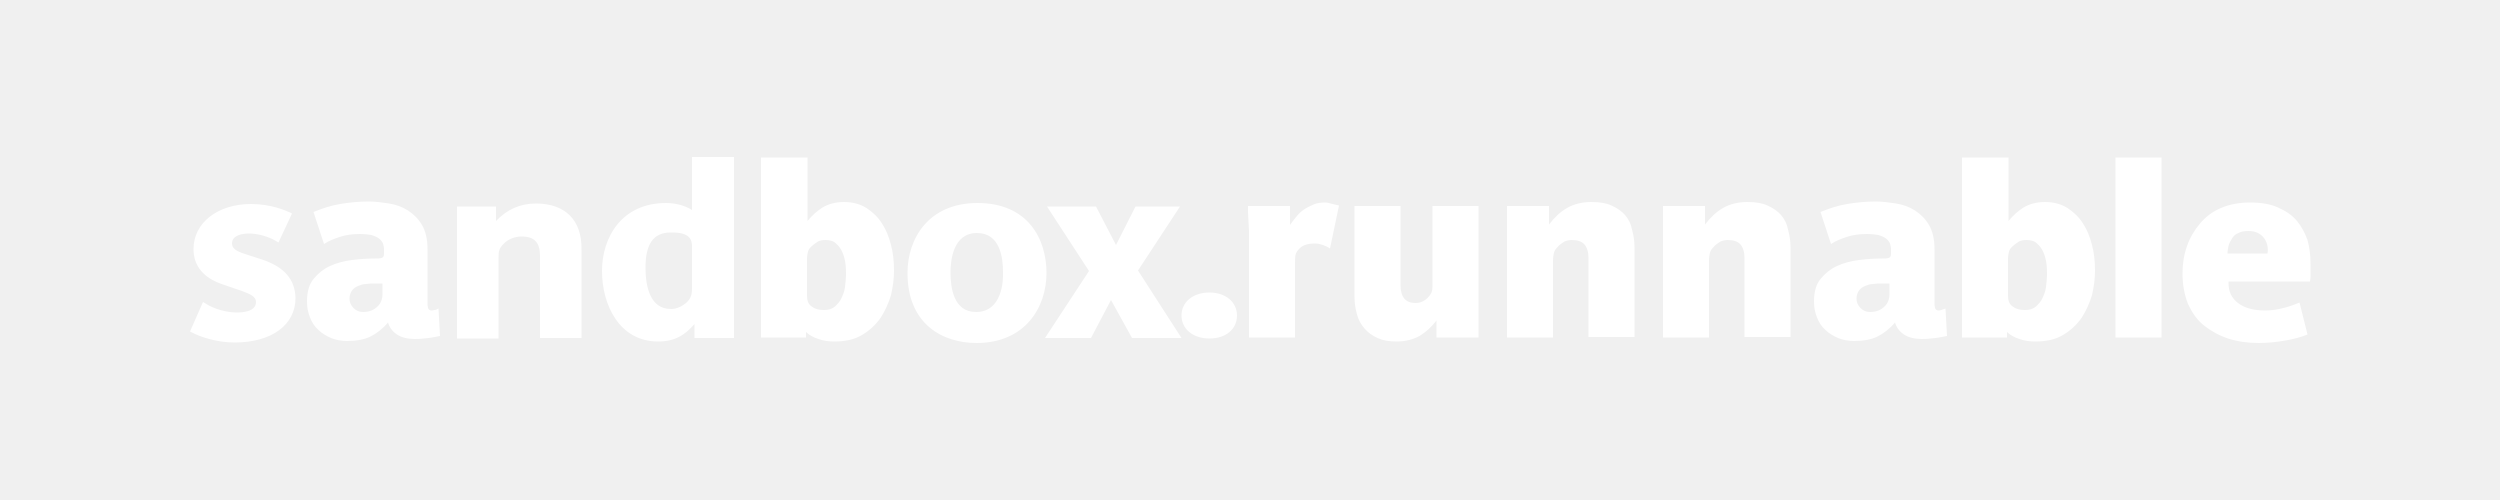
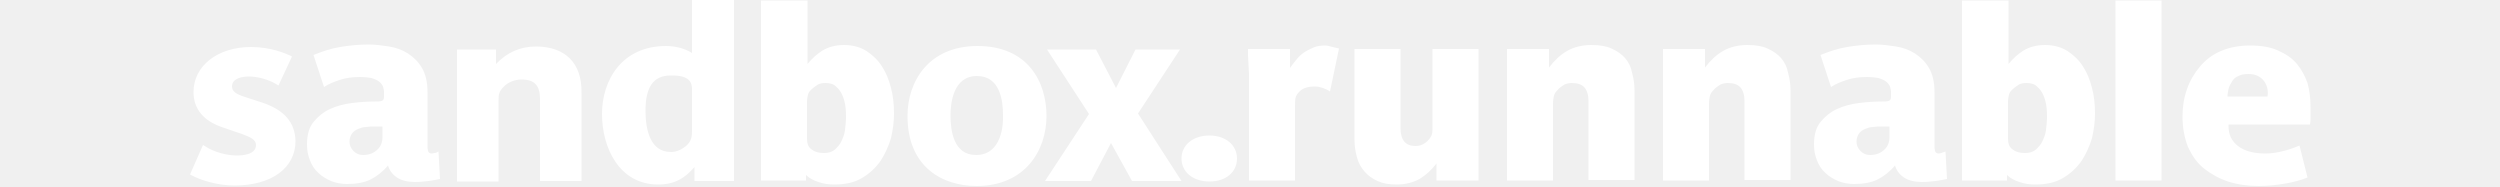
- <svg xmlns="http://www.w3.org/2000/svg" viewBox="0 0 500 100" enable-background="new 0 0 500 100">
-   <g fill="#fff">
-     <path d="M178.2 49c-.4-1.6-1-3.1-1.8-4.3-.8-1.3-1.9-2.3-3.1-3.1-1.3-.8-2.8-1.2-4.5-1.2s-3.1.4-4.3 1.1c-1.1.7-2.1 1.6-3 2.7v-12.7h-9.3v36h9v-1.1c.6.6 1.5 1.1 2.5 1.4 1.1.4 2.1.5 3.2.5 2.1 0 4-.4 5.5-1.3s2.7-2 3.7-3.4c.9-1.4 1.6-2.9 2.1-4.6.4-1.7.6-3.3.6-4.9 0-1.9-.2-3.6-.6-5.1zm-9.2 8.4c-.1.8-.4 1.6-.7 2.2-.3.7-.8 1.2-1.3 1.7-.6.5-1.3.7-2.2.7-1.2 0-2-.3-2.6-.8-.6-.5-.8-1.2-.8-2v-7.4c0-.6.1-1.1.2-1.5.1-.4.4-.8.9-1.2.3-.3.7-.5 1.1-.8.4-.2.9-.3 1.5-.3.9 0 1.6.2 2.1.7.6.5 1 1.1 1.3 1.8s.5 1.5.6 2.3c.1.8.1 1.6.1 2.2s-.1 1.5-.2 2.4zM87.7 61.7c-.5.3-.7.3-.8.3-.2 0-.4.1-.5.1-.5 0-.7-.2-.8-.5-.1-.4-.1-.7-.1-1.2v-10.7c0-1.9-.4-3.5-1.1-4.7s-1.7-2.2-2.8-2.9c-1.1-.7-2.4-1.2-3.8-1.4-1.4-.2-2.7-.4-4-.4-2.1 0-4 .2-5.8.5-1.8.3-3.6.9-5.3 1.6l2.1 6.4c.9-.6 1.9-1 3.1-1.4 1.2-.4 2.5-.6 4-.6 1 0 1.8.1 2.4.2.6.2 1.1.4 1.5.7.4.3.6.6.8 1 .1.4.2.7.2 1.1v1c0 .5-.2.7-.5.8-.3.1-.8.1-1.3.1-1.5 0-3 .1-4.6.3-1.6.2-3.1.6-4.4 1.2s-2.4 1.5-3.3 2.6c-.9 1.1-1.3 2.6-1.3 4.5 0 1.2.2 2.2.6 3.2.4 1 .9 1.8 1.7 2.5.7.7 1.6 1.2 2.5 1.6 1 .4 2.1.6 3.2.6 1.9 0 3.5-.3 4.7-.9 1.2-.6 2.4-1.5 3.5-2.8.3 1 .9 1.8 1.8 2.4.9.6 2.1.9 3.6.9.9 0 1.8-.1 2.7-.2.9-.1 1.6-.3 2.3-.4l-.3-5.5zm-11.2-3c0 1.1-.3 1.9-.9 2.5-.8.8-1.7 1.2-3 1.2-.8 0-1.4-.3-1.9-.8s-.8-1.1-.8-1.9c0-.6.2-1.2.5-1.6.3-.4.7-.7 1.2-.9s1-.4 1.6-.4c.6-.1 1.1-.1 1.6-.1h1.7v2zM265.1 40.5c-.9 0-1.7.1-2.4.4-.7.3-1.3.6-1.9 1s-1.1.9-1.5 1.4-.9 1.1-1.3 1.7v-3.8h-8.4v1.3l.1 1.8.1 1.9v21.3h9.2v-14.5c0-.8 0-1.5.1-2s.4-.9.8-1.3c.3-.3.6-.5 1.1-.7s1.1-.3 2-.3c.5 0 1 .1 1.6.3.5.2 1 .4 1.4.7l1.8-8.6c-.4-.1-.8-.2-1.3-.3s-.9-.3-1.4-.3zM286.5 56.5c0 .7 0 1.3-.1 1.7s-.4.9-.9 1.4c-.3.3-.6.5-1 .7s-.9.3-1.4.3c-2 0-3-1.2-3-3.6v-15.8h-9.2v18.2c0 1.3.2 2.4.5 3.5s.8 2 1.5 2.8 1.5 1.4 2.6 1.9 2.3.7 3.8.7c1.8 0 3.3-.4 4.6-1.1 1.3-.8 2.4-1.8 3.4-3.1v3.4h8.4v-26.3h-9.2v15.3zM325 43c-.7-.8-1.6-1.4-2.7-1.9s-2.4-.7-4-.7c-1.9 0-3.5.4-4.9 1.2s-2.5 1.9-3.6 3.3v-3.7h-8.4v26.3h9.2v-15.3c0-.7.1-1.3.2-1.7s.4-.8 1-1.4c.3-.3.7-.5 1.1-.8.5-.2 1-.3 1.5-.3 1.1 0 2 .3 2.5.9.5.6.8 1.5.8 2.7v15.8h9.2v-18c0-1.3-.2-2.4-.5-3.5-.2-1.1-.7-2.1-1.4-2.9zM356.2 43c-.7-.8-1.6-1.4-2.7-1.9s-2.4-.7-4-.7c-1.9 0-3.5.4-4.9 1.2s-2.5 1.9-3.6 3.3v-3.7h-8.4v26.3h9.2v-15.3c0-.7.1-1.3.2-1.7s.4-.8 1-1.4c.3-.3.7-.5 1.1-.8.5-.2 1-.3 1.5-.3 1.1 0 2 .3 2.5.9.5.6.8 1.5.8 2.7v15.8h9.2v-18c0-1.3-.2-2.4-.5-3.5-.2-1.1-.7-2.1-1.4-2.9zM389.1 61.7c-.5.2-.7.2-.8.3-.2 0-.4.1-.5.1-.5 0-.7-.2-.8-.5-.1-.4-.1-.7-.1-1.2v-10.7c0-1.9-.4-3.5-1.1-4.7s-1.7-2.2-2.8-2.9c-1.1-.7-2.4-1.2-3.8-1.4-1.4-.2-2.7-.4-4-.4-2.1 0-4 .2-5.8.5-1.8.3-3.6.9-5.3 1.6l2.1 6.4c.9-.6 1.9-1 3.1-1.4 1.2-.4 2.5-.6 4-.6 1 0 1.8.1 2.4.2.6.2 1.1.4 1.5.7.4.3.6.6.8 1 .1.4.2.7.2 1.1v1c0 .5-.2.7-.5.8-.3.1-.8.1-1.3.1-1.5 0-3 .1-4.6.3-1.6.2-3.1.6-4.4 1.2s-2.4 1.5-3.3 2.6c-.9 1.1-1.3 2.6-1.3 4.5 0 1.2.2 2.2.6 3.2.4 1 .9 1.8 1.7 2.5.7.7 1.6 1.2 2.5 1.6 1 .4 2.1.6 3.2.6 1.9 0 3.5-.3 4.7-.9 1.2-.6 2.4-1.5 3.5-2.8.3 1 .9 1.8 1.8 2.4.9.6 2.1.9 3.6.9.9 0 1.8-.1 2.7-.2.9-.1 1.6-.3 2.3-.4l-.3-5.5zm-11.2-3c0 1.1-.3 1.9-.9 2.5-.8.8-1.7 1.2-3 1.2-.8 0-1.4-.3-1.9-.8s-.8-1.1-.8-1.9c0-.6.2-1.2.5-1.6.3-.4.7-.7 1.2-.9s1-.4 1.6-.4c.6-.1 1.1-.1 1.6-.1h1.7v2zM418.4 49c-.4-1.6-1-3.1-1.8-4.3-.8-1.3-1.9-2.3-3.1-3.1-1.3-.8-2.8-1.2-4.5-1.2s-3.1.4-4.3 1.1c-1.1.7-2.1 1.6-3 2.7v-12.7h-9.3v36h9v-1.1c.6.6 1.5 1.1 2.5 1.4 1.1.4 2.1.5 3.2.5 2.1 0 4-.4 5.5-1.3s2.7-2 3.7-3.4c.9-1.4 1.6-2.9 2.1-4.6.4-1.7.6-3.3.6-4.9 0-1.9-.2-3.6-.6-5.1zm-9.2 8.4c-.1.8-.4 1.6-.7 2.2-.3.7-.8 1.2-1.3 1.7-.6.5-1.3.7-2.2.7-1.2 0-2-.3-2.6-.8-.6-.5-.8-1.2-.8-2v-7.4c0-.6.1-1.1.2-1.5.1-.4.4-.8.9-1.2.3-.3.7-.5 1.1-.8.4-.2.9-.3 1.5-.3.9 0 1.6.2 2.1.7.6.5 1 1.1 1.3 1.8s.5 1.5.6 2.3c.1.8.1 1.6.1 2.2s-.1 1.5-.2 2.4zM423.1 31.5h9.2v36h-9.2zM461.5 48c-.5-1.4-1.2-2.7-2.1-3.8-.9-1.1-2.2-2-3.8-2.7-1.5-.7-3.4-1-5.6-1s-4.2.4-5.8 1.1c-1.7.7-3.1 1.8-4.2 3.1s-2 2.8-2.6 4.5c-.6 1.7-.9 3.5-.9 5.5 0 2.3.4 4.3 1.1 6.1.8 1.7 1.8 3.2 3.2 4.3 1.4 1.1 3 2 4.8 2.6 1.9.6 3.9.9 6.1.9 1.9 0 3.7-.2 5.4-.5 1.7-.3 3.2-.7 4.4-1.2l-1.6-6.4c-.9.4-2 .8-3.2 1.1-1.2.3-2.4.5-3.6.5-2.4 0-4.2-.5-5.5-1.5s-1.9-2.3-1.9-4v-.3h16.3c0-.2.1-.5.1-.8v-2.8c0-1.7-.2-3.2-.6-4.7zm-8 2.7h-8c0-.5.1-1 .2-1.5s.4-1 .7-1.5.7-.9 1.3-1.1c.5-.3 1.2-.4 2-.4 1.4 0 2.4.5 3.1 1.4.6.8.9 1.9.7 3.1zM241.9 58.5c-3.3 0-5.6 1.9-5.6 4.6 0 2.7 2.3 4.6 5.6 4.6s5.5-1.9 5.5-4.6-2.3-4.6-5.5-4.6zM52.4 51.9l-3.4-1.1c-1.9-.6-2.6-1.2-2.6-2.1 0-1.8 2.4-2 3.4-2 1.7 0 3.9.6 5.4 1.5l.5.3 2.7-5.8-.4-.2c-.9-.4-3.8-1.7-7.8-1.7-6.7 0-11.5 3.8-11.5 9 0 3.4 2 5.8 5.9 7.1l3.8 1.3c1.6.6 2.8 1.1 2.8 2.2 0 2-2.9 2.1-3.8 2.1-2.1 0-4.6-.7-6.3-1.8l-.5-.3-2.6 5.9.4.2c1.7.9 5 2 8.5 2 7.4 0 12.2-3.5 12.2-8.9-.1-3.7-2.2-6.2-6.7-7.7zM107.2 40.7c-3.2 0-5.8 1.2-8 3.5v-2.9h-7.8v26.4h8.3v-16c0-1.6.1-2.1 1.4-3.3.6-.5 1.8-1.1 3.2-1.1 2.6 0 3.7 1.2 3.7 3.9v16.4h8.3v-17.7c.1-5.9-3.3-9.2-9.1-9.2zM138.4 42c-1.4-.9-3.3-1.4-5.2-1.4-8.8 0-12.8 6.8-12.8 13.6s3.5 14.1 11.2 14.1c3.4 0 5.4-1.3 7.3-3.5v2.8h7.9v-36.2h-8.4v10.6zm0 7.2v8.4c0 1.3-.2 2.1-1.2 3-.6.5-1.7 1.2-3 1.2-4.2 0-5.1-4.5-5.1-8.3 0-4.7 1.6-7 5-7 3.9-.1 4.3 1.5 4.3 2.7zM195.5 40.6c-9.7 0-14 7-14 14 0 10.3 7.1 14 13.8 14 9.7 0 14-7.1 14-14 0-6.8-3.7-14-13.8-14zm-.3 21.8c-4.5 0-5.1-4.9-5.1-7.9 0-2.4.5-7.9 5.3-7.9 4.6 0 5.2 4.9 5.2 7.8.1 2-.3 8-5.4 8zM227.6 54.1l8.4-12.8h-8.9l-3.9 7.7-4-7.7h-9.8l8.4 12.9-8.8 13.4h9.2l4-7.6 4.2 7.6h9.9z" />
-   </g>
+ <svg xmlns="http://www.w3.org/2000/svg" viewBox="0 31.4 500 37.2" enable-background="new 0 31.4 500 37.2">
+   <path fill="#fff" d="M178.2 49c-.4-1.6-1-3.1-1.8-4.3-.8-1.3-1.9-2.3-3.1-3.1-1.3-.8-2.8-1.2-4.5-1.2s-3.1.4-4.3 1.1c-1.1.7-2.1 1.6-3 2.7v-12.7h-9.3v36h9v-1.1c.6.6 1.5 1.1 2.5 1.4 1.1.4 2.1.5 3.2.5 2.1 0 4-.4 5.5-1.3s2.7-2 3.7-3.4c.9-1.4 1.6-2.9 2.1-4.6.4-1.7.6-3.3.6-4.9 0-1.9-.2-3.6-.6-5.1zm-9.2 8.4c-.1.8-.4 1.6-.7 2.2-.3.7-.8 1.2-1.3 1.7-.6.5-1.3.7-2.2.7-1.2 0-2-.3-2.6-.8s-.8-1.2-.8-2v-7.4c0-.6.1-1.1.2-1.5.1-.4.4-.8.9-1.2.3-.3.7-.5 1.1-.8.4-.2.9-.3 1.5-.3.9 0 1.6.2 2.1.7.6.5 1 1.1 1.3 1.8s.5 1.5.6 2.3.1 1.6.1 2.2-.1 1.5-.2 2.4zm-81.3 4.3c-.5.3-.7.3-.8.3-.2 0-.4.1-.5.1-.5 0-.7-.2-.8-.5-.1-.4-.1-.7-.1-1.2v-10.7c0-1.9-.4-3.5-1.1-4.7s-1.7-2.2-2.8-2.9c-1.1-.7-2.4-1.2-3.8-1.4s-2.7-.4-4-.4c-2.1 0-4 .2-5.8.5s-3.6.9-5.3 1.6l2.1 6.4c.9-.6 1.9-1 3.1-1.4s2.5-.6 4-.6c1 0 1.8.1 2.4.2.6.2 1.1.4 1.5.7s.6.6.8 1c.1.4.2.7.2 1.1v1c0 .5-.2.7-.5.8s-.8.1-1.3.1c-1.5 0-3 .1-4.6.3s-3.1.6-4.4 1.2-2.4 1.5-3.3 2.6c-.9 1.1-1.3 2.6-1.3 4.5 0 1.2.2 2.2.6 3.2.4 1 .9 1.8 1.7 2.5.7.7 1.6 1.2 2.5 1.6 1 .4 2.1.6 3.2.6 1.9 0 3.5-.3 4.7-.9s2.4-1.5 3.5-2.8c.3 1 .9 1.8 1.8 2.4s2.1.9 3.6.9c.9 0 1.8-.1 2.7-.2.9-.1 1.6-.3 2.3-.4l-.3-5.5zm-11.2-3c0 1.1-.3 1.9-.9 2.5-.8.8-1.7 1.2-3 1.2-.8 0-1.4-.3-1.9-.8s-.8-1.1-.8-1.9c0-.6.2-1.2.5-1.6.3-.4.7-.7 1.2-.9s1-.4 1.6-.4c.6-.1 1.1-.1 1.6-.1h1.7v2zm188.6-18.2c-.9 0-1.7.1-2.4.4-.7.3-1.3.6-1.9 1s-1.1.9-1.5 1.4-.9 1.1-1.3 1.7v-3.8h-8.4v1.3l.1 1.8.1 1.9v21.3h9.2v-14.5c0-.8 0-1.5.1-2s.4-.9.8-1.3c.3-.3.6-.5 1.1-.7s1.1-.3 2-.3c.5 0 1 .1 1.6.3.5.2 1 .4 1.4.7l1.8-8.6c-.4-.1-.8-.2-1.3-.3s-.9-.3-1.4-.3zm21.4 16c0 .7 0 1.3-.1 1.7s-.4.9-.9 1.4c-.3.3-.6.5-1 .7s-.9.3-1.4.3c-2 0-3-1.2-3-3.6v-15.8h-9.2v18.2c0 1.3.2 2.4.5 3.5s.8 2 1.5 2.8 1.5 1.4 2.6 1.9 2.3.7 3.8.7c1.8 0 3.3-.4 4.6-1.1 1.3-.8 2.4-1.8 3.4-3.1v3.4h8.4v-26.3h-9.2v15.3zm38.5-13.5c-.7-.8-1.6-1.4-2.7-1.9s-2.4-.7-4-.7c-1.9 0-3.5.4-4.9 1.2s-2.5 1.9-3.6 3.3v-3.7h-8.4v26.3h9.2v-15.3c0-.7.1-1.3.2-1.7s.4-.8 1-1.4c.3-.3.7-.5 1.1-.8.5-.2 1-.3 1.5-.3 1.1 0 2 .3 2.5.9.5.6.8 1.5.8 2.7v15.8h9.2v-18c0-1.3-.2-2.4-.5-3.5-.2-1.1-.7-2.1-1.4-2.9zm31.2 0c-.7-.8-1.6-1.4-2.7-1.9s-2.4-.7-4-.7c-1.9 0-3.5.4-4.9 1.2s-2.5 1.9-3.6 3.3v-3.7h-8.4v26.3h9.2v-15.3c0-.7.1-1.3.2-1.7s.4-.8 1-1.4c.3-.3.7-.5 1.1-.8.5-.2 1-.3 1.5-.3 1.1 0 2 .3 2.5.9.5.6.8 1.5.8 2.7v15.8h9.2v-18c0-1.3-.2-2.4-.5-3.5-.2-1.1-.7-2.1-1.4-2.9zm32.9 18.7c-.5.2-.7.2-.8.3-.2 0-.4.1-.5.1-.5 0-.7-.2-.8-.5-.1-.4-.1-.7-.1-1.2v-10.7c0-1.9-.4-3.5-1.1-4.7s-1.7-2.2-2.8-2.9c-1.1-.7-2.4-1.2-3.8-1.4s-2.7-.4-4-.4c-2.1 0-4 .2-5.8.5s-3.6.9-5.3 1.6l2.1 6.4c.9-.6 1.9-1 3.1-1.4s2.5-.6 4-.6c1 0 1.8.1 2.4.2.6.2 1.1.4 1.5.7s.6.6.8 1c.1.4.2.7.2 1.1v1c0 .5-.2.7-.5.8s-.8.1-1.3.1c-1.5 0-3 .1-4.6.3s-3.1.6-4.4 1.2-2.4 1.5-3.3 2.6-1.3 2.6-1.3 4.5c0 1.2.2 2.2.6 3.2.4 1 .9 1.8 1.7 2.5.7.7 1.6 1.2 2.5 1.6 1 .4 2.1.6 3.2.6 1.9 0 3.5-.3 4.7-.9s2.4-1.5 3.5-2.8c.3 1 .9 1.8 1.8 2.4s2.1.9 3.6.9c.9 0 1.8-.1 2.7-.2.9-.1 1.6-.3 2.3-.4l-.3-5.5zm-11.2-3c0 1.1-.3 1.9-.9 2.5-.8.8-1.7 1.2-3 1.2-.8 0-1.4-.3-1.9-.8s-.8-1.1-.8-1.9c0-.6.2-1.2.5-1.6.3-.4.7-.7 1.2-.9s1-.4 1.6-.4c.6-.1 1.1-.1 1.6-.1h1.7v2zm40.5-9.7c-.4-1.6-1-3.1-1.8-4.3-.8-1.3-1.9-2.3-3.1-3.1-1.3-.8-2.8-1.2-4.5-1.2s-3.1.4-4.3 1.1c-1.1.7-2.1 1.6-3 2.7v-12.7h-9.3v36h9v-1.1c.6.6 1.5 1.1 2.5 1.4 1.1.4 2.1.5 3.2.5 2.1 0 4-.4 5.5-1.3s2.7-2 3.7-3.4c.9-1.4 1.6-2.9 2.1-4.6.4-1.7.6-3.3.6-4.9 0-1.9-.2-3.6-.6-5.1zm-9.2 8.4c-.1.8-.4 1.6-.7 2.2-.3.7-.8 1.2-1.3 1.7-.6.5-1.3.7-2.2.7-1.2 0-2-.3-2.6-.8s-.8-1.2-.8-2v-7.4c0-.6.1-1.1.2-1.5s.4-.8.9-1.2c.3-.3.7-.5 1.1-.8.4-.2.9-.3 1.5-.3.9 0 1.6.2 2.1.7.6.5 1 1.1 1.3 1.8s.5 1.5.6 2.3.1 1.6.1 2.2-.1 1.5-.2 2.4zm13.9-25.9h9.2v36h-9.2v-36zm38.4 16.5c-.5-1.4-1.2-2.7-2.1-3.8s-2.2-2-3.8-2.7c-1.5-.7-3.4-1-5.6-1s-4.2.4-5.8 1.1c-1.7.7-3.1 1.8-4.2 3.1s-2 2.8-2.6 4.5-.9 3.5-.9 5.5c0 2.3.4 4.3 1.1 6.1.8 1.7 1.8 3.2 3.2 4.3 1.4 1.1 3 2 4.8 2.6 1.9.6 3.9.9 6.1.9 1.9 0 3.7-.2 5.4-.5 1.7-.3 3.2-.7 4.4-1.2l-1.6-6.4c-.9.4-2 .8-3.2 1.1s-2.4.5-3.6.5c-2.4 0-4.2-.5-5.5-1.5s-1.9-2.3-1.9-4v-.3h16.3c0-.2.1-.5.1-.8v-2.8c0-1.7-.2-3.2-.6-4.7zm-8 2.7h-8c0-.5.1-1 .2-1.5s.4-1 .7-1.5.7-.9 1.3-1.1c.5-.3 1.2-.4 2-.4 1.4 0 2.4.5 3.1 1.4.6.8.9 1.9.7 3.1zm-211.6 7.8c-3.3 0-5.6 1.9-5.6 4.6s2.3 4.6 5.6 4.6 5.5-1.9 5.5-4.6-2.3-4.6-5.5-4.6zm-189.5-6.6l-3.4-1.1c-1.9-.6-2.6-1.2-2.6-2.1 0-1.8 2.4-2 3.4-2 1.7 0 3.9.6 5.4 1.5l.5.3 2.7-5.8-.4-.2c-.9-.4-3.8-1.7-7.8-1.7-6.7 0-11.5 3.8-11.5 9 0 3.4 2 5.8 5.9 7.1l3.8 1.3c1.6.6 2.8 1.1 2.8 2.2 0 2-2.9 2.1-3.8 2.1-2.1 0-4.6-.7-6.3-1.8l-.5-.3-2.6 5.9.4.2c1.7.9 5 2 8.5 2 7.4 0 12.2-3.5 12.2-8.9-.1-3.7-2.2-6.2-6.7-7.7zm54.8-11.2c-3.2 0-5.8 1.2-8 3.5v-2.9h-7.8v26.4h8.3v-16c0-1.6.1-2.1 1.4-3.3.6-.5 1.8-1.1 3.2-1.1 2.6 0 3.7 1.2 3.7 3.9v16.4h8.3v-17.7c.1-5.9-3.3-9.2-9.1-9.2zm31.2 1.3c-1.4-.9-3.3-1.4-5.2-1.4-8.8 0-12.8 6.8-12.8 13.6s3.5 14.1 11.2 14.1c3.4 0 5.4-1.3 7.3-3.5v2.8h7.9v-36.2h-8.4v10.6zm0 7.2v8.4c0 1.3-.2 2.1-1.2 3-.6.5-1.7 1.2-3 1.2-4.2 0-5.1-4.5-5.1-8.3 0-4.7 1.6-7 5-7 3.9-.1 4.3 1.5 4.3 2.7zm57.1-8.6c-9.7 0-14 7-14 14 0 10.3 7.1 14 13.8 14 9.7 0 14-7.1 14-14 0-6.8-3.7-14-13.8-14zm-.3 21.8c-4.5 0-5.1-4.9-5.1-7.9 0-2.4.5-7.9 5.3-7.9 4.6 0 5.2 4.9 5.2 7.8.1 2-.3 8-5.4 8zm32.4-8.3l8.4-12.8h-8.9l-3.9 7.7-4-7.7h-9.8l8.4 12.9-8.8 13.4h9.2l4-7.6 4.2 7.6h9.9l-8.7-13.5z" />
</svg>
